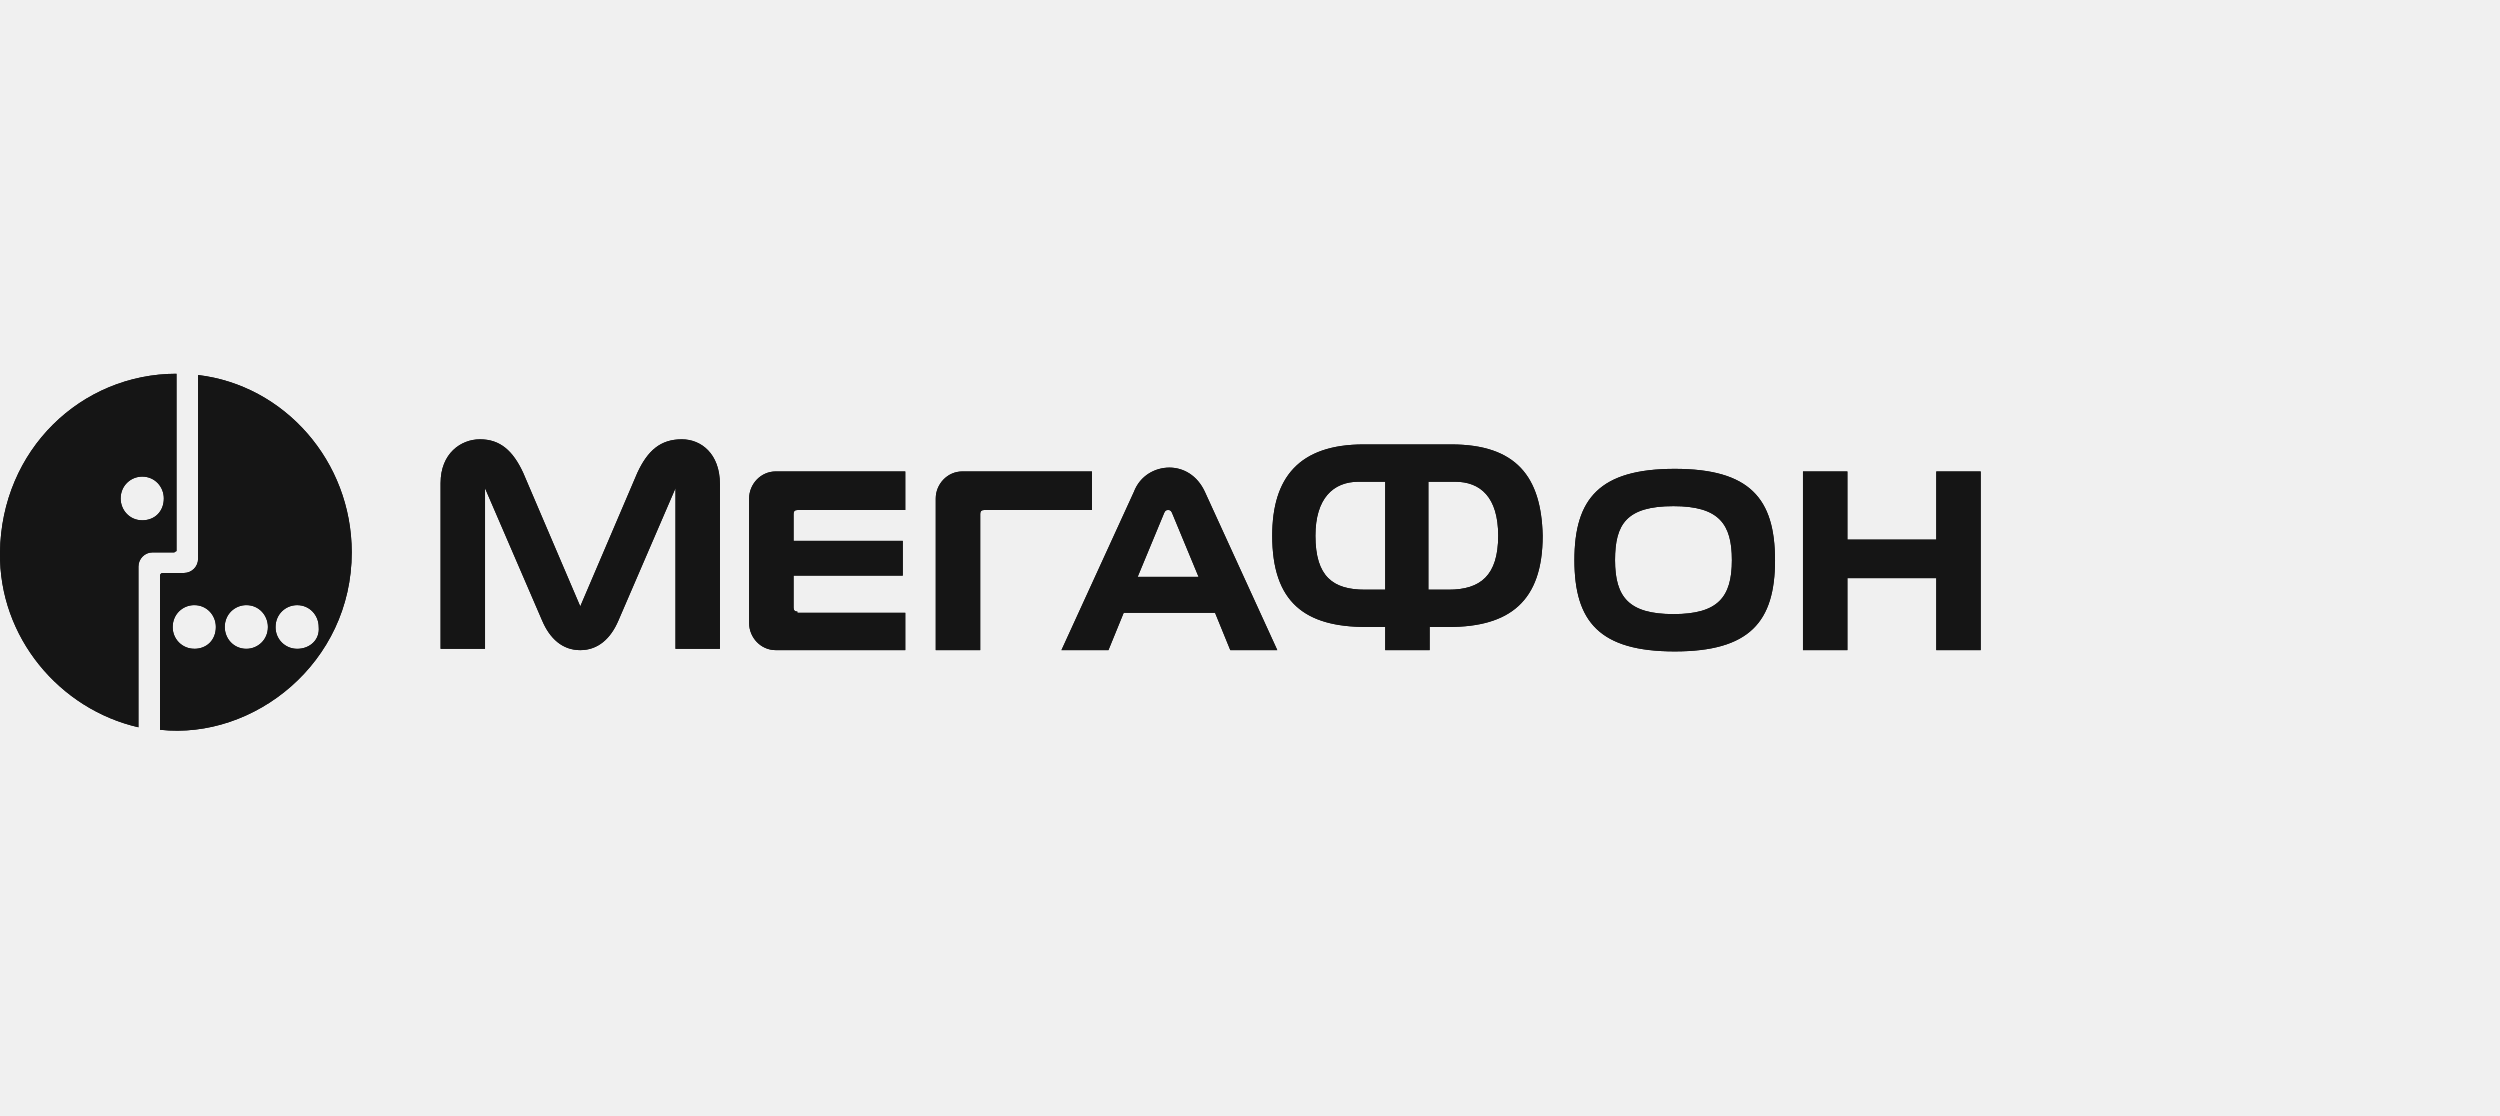
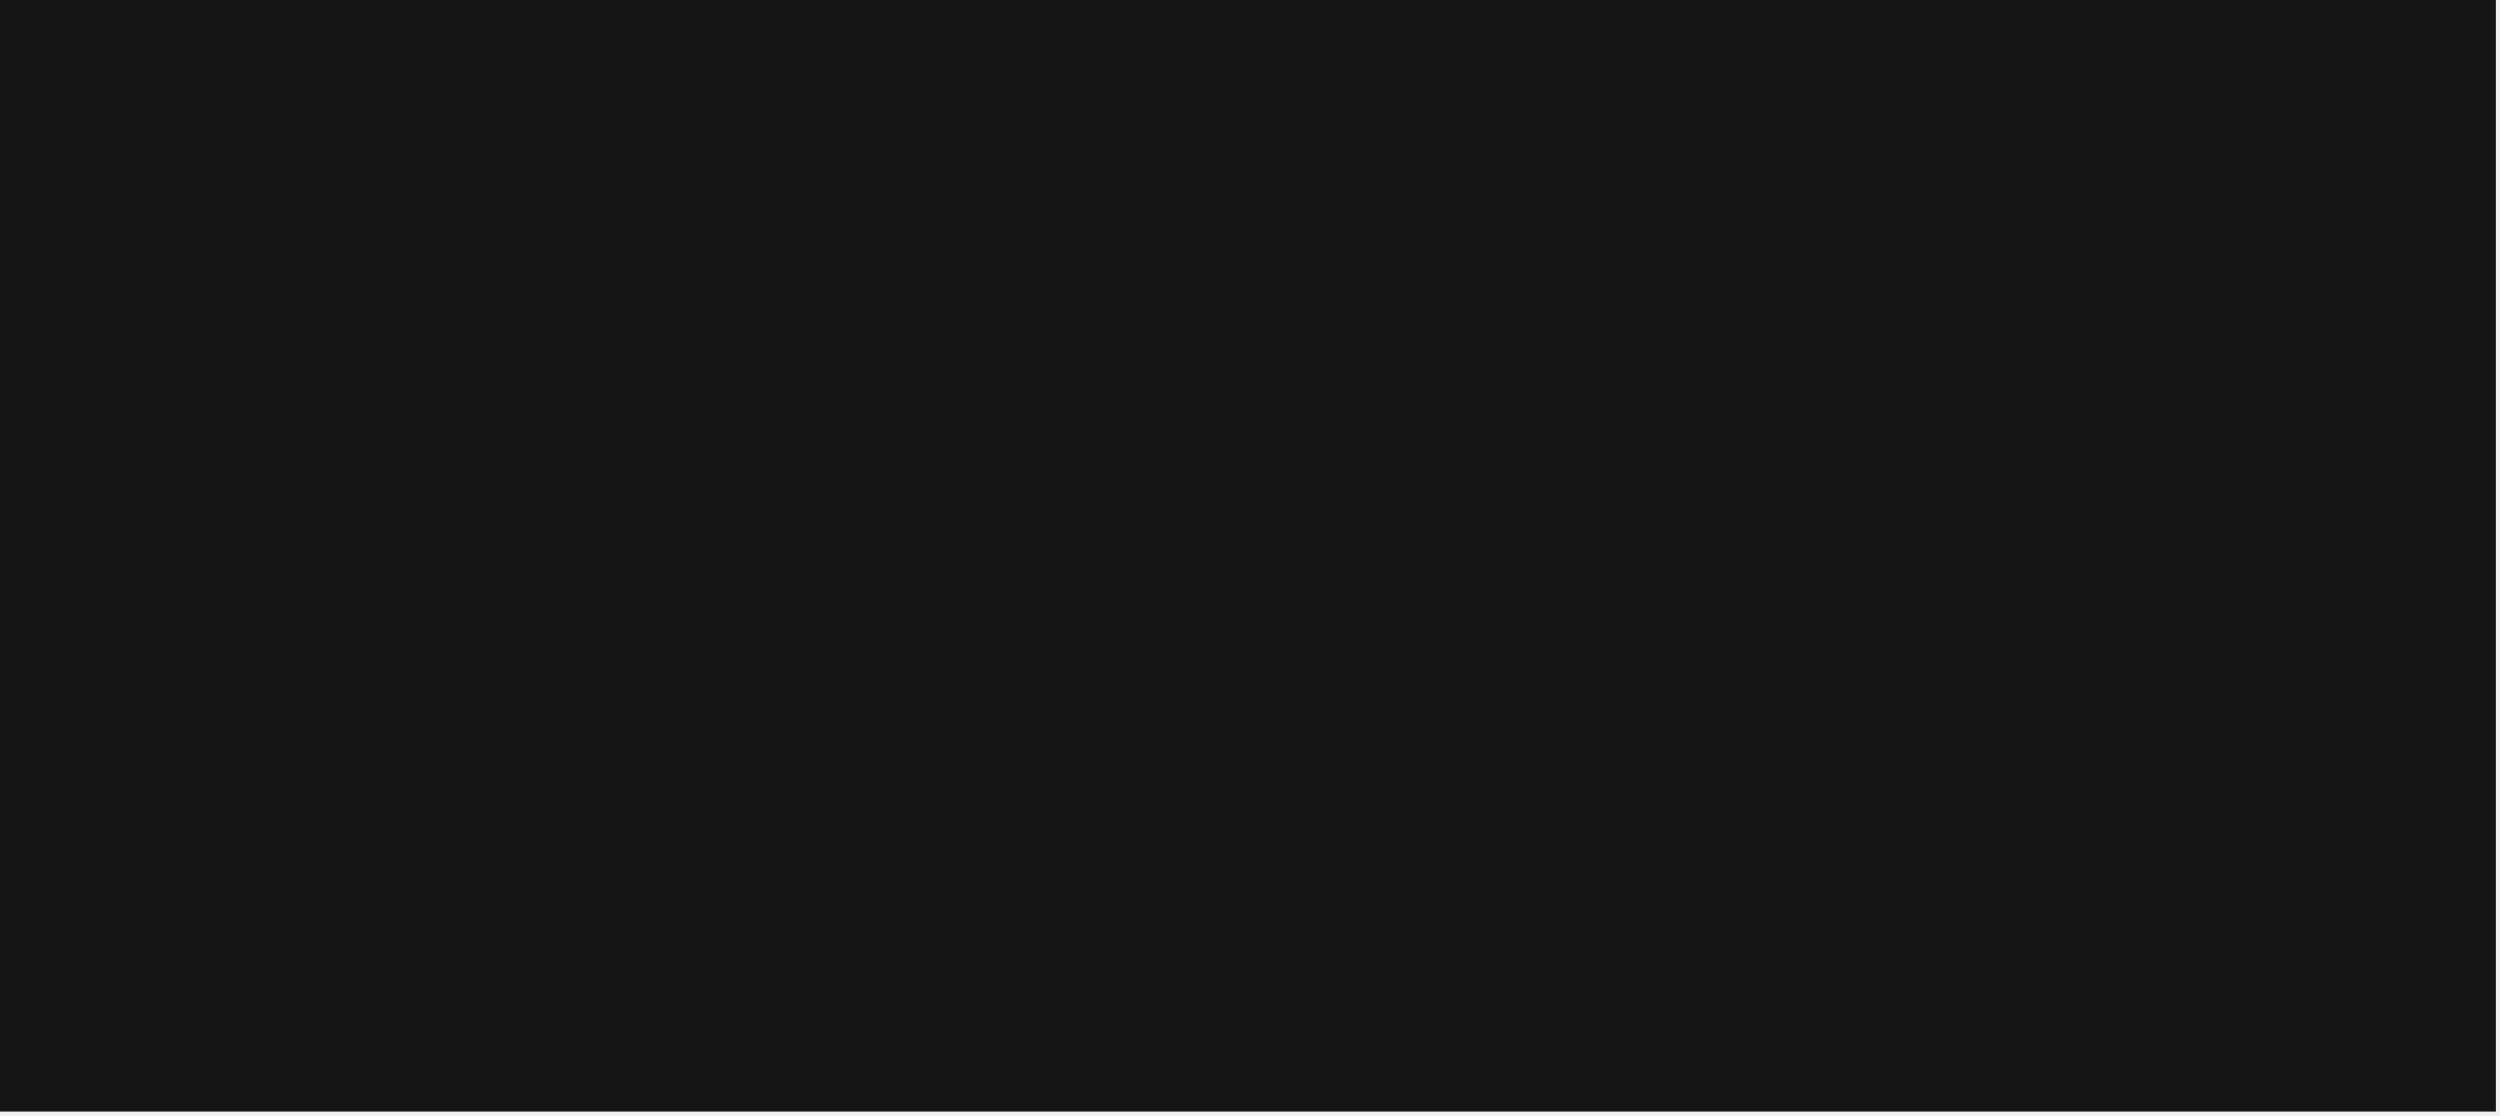
<svg xmlns="http://www.w3.org/2000/svg" xmlns:xlink="http://www.w3.org/1999/xlink" width="121" height="54">
  <defs>
-     <path d="M93.716 22.818v3.298h-4.302v-3.298h-2.15v8.647h2.15v-3.484h4.302v3.484h2.15v-8.647h-2.15zm-35.396.996c-.369-.809-1.045-1.182-1.722-1.182-.676 0-1.413.372-1.72 1.181l-3.503 7.652h2.274l.737-1.804h4.424l.737 1.805h2.274l-3.501-7.652zm-3.258 4.106l1.29-3.11c.062-.125.124-.125.185-.125.06 0 .122 0 .184.125l1.29 3.109h-2.949zM33 21.263c-1.045 0-1.658.56-2.15 1.617l-2.765 6.47-2.765-6.47c-.492-1.058-1.106-1.617-2.09-1.617-.922 0-1.905.684-1.905 2.115v8.025h2.15v-7.775l2.766 6.408c.369.871.983 1.43 1.843 1.43s1.475-.56 1.845-1.43l2.765-6.41v7.777h2.15V23.44c0-1.494-.922-2.177-1.842-2.177H33zm5.593 8.338c-.123 0-.184-.063-.184-.188v-1.554h5.285v-1.682h-5.285V24.87c0-.123.061-.185.184-.185h5.223v-1.867h-6.268c-.737 0-1.29.623-1.29 1.307v6.034c0 .685.553 1.307 1.29 1.307h6.268V29.66h-5.223v-.06zm8.85 1.865V24.87c0-.123.06-.185.184-.185h5.223v-1.867H46.58c-.737 0-1.29.623-1.29 1.307v7.34h2.151zM85.91 27.11c0-2.986-1.228-4.417-4.853-4.417-3.626 0-4.855 1.431-4.855 4.418 0 2.986 1.229 4.417 4.855 4.417 3.625 0 4.854-1.431 4.854-4.417v-.001zm-4.915 2.613c-2.15 0-2.827-.809-2.827-2.613 0-1.742.553-2.613 2.827-2.613 2.213 0 2.828.87 2.828 2.613 0 1.804-.677 2.613-2.828 2.613zm-10.754-8.212H66c-3.134 0-4.424 1.617-4.424 4.417 0 3.236 1.598 4.417 4.548 4.417h.921v1.12h2.15v-1.12h.923c2.95 0 4.547-1.244 4.547-4.417-.062-2.86-1.29-4.417-4.425-4.417h.001zm-3.196 7.03h-.983c-1.536 0-2.396-.623-2.396-2.613 0-1.804.86-2.613 2.088-2.613h1.29v5.226h.001zm3.073 0h-.984v-5.226h1.29c1.229 0 2.089.746 2.089 2.613 0 1.93-.86 2.613-2.397 2.613h.002zm-60.53-10.39v8.896a.686.686 0 0 1-.676.685H7.867c-.06 0-.123.063-.123.125v7.464c4.547.498 9.28-3.234 9.28-8.585 0-4.417-3.258-8.087-7.437-8.585zm-.185 13.25a1.041 1.041 0 0 1-1.045-1.056c0-.623.492-1.058 1.045-1.058.615 0 1.045.498 1.045 1.058 0 .622-.43 1.058-1.045 1.058v-.001zm2.52.002c-.614 0-1.045-.496-1.045-1.057 0-.623.492-1.059 1.046-1.059.613 0 1.043.499 1.043 1.059 0 .622-.491 1.057-1.045 1.057zm2.458 0a1.041 1.041 0 0 1-1.045-1.056c0-.623.492-1.059 1.045-1.059.615 0 1.045.499 1.045 1.059.06.621-.43 1.057-1.045 1.057zM.001 26.738c-.062 4.107 2.888 7.59 6.699 8.462v-7.778c0-.375.306-.686.676-.686H8.42c.062 0 .062-.062.123-.062V18.09c-4.61 0-8.48 3.672-8.543 8.648m6.884-1.555c-.615 0-1.045-.498-1.045-1.058 0-.622.491-1.058 1.045-1.058.614 0 1.045.496 1.045 1.057 0 .623-.43 1.059-1.045 1.059" id="a" />
+     <path d="M93.716 22.818v3.298h-4.302v-3.298h-2.15v8.647h2.15v-3.484h4.302v3.484h2.15v-8.647h-2.15zm-35.396.996c-.369-.809-1.045-1.182-1.722-1.182-.676 0-1.413.372-1.72 1.181l-3.503 7.652h2.274l.737-1.804h4.424l.737 1.805h2.274l-3.501-7.652zm-3.258 4.106l1.29-3.11c.062-.125.124-.125.185-.125.06 0 .122 0 .184.125l1.29 3.109h-2.949zM33 21.263c-1.045 0-1.658.56-2.15 1.617l-2.765 6.47-2.765-6.47c-.492-1.058-1.106-1.617-2.09-1.617-.922 0-1.905.684-1.905 2.115v8.025h2.15v-7.775l2.766 6.408c.369.871.983 1.43 1.843 1.43s1.475-.56 1.845-1.43l2.765-6.41v7.777h2.15V23.44c0-1.494-.922-2.177-1.842-2.177H33zm5.593 8.338c-.123 0-.184-.063-.184-.188v-1.554h5.285v-1.682h-5.285V24.87c0-.123.061-.185.184-.185h5.223v-1.867h-6.268c-.737 0-1.29.623-1.29 1.307v6.034c0 .685.553 1.307 1.29 1.307h6.268V29.66h-5.223v-.06zm8.85 1.865V24.87c0-.123.06-.185.184-.185h5.223v-1.867H46.58c-.737 0-1.29.623-1.29 1.307v7.34h2.151zM85.91 27.11c0-2.986-1.228-4.417-4.853-4.417-3.626 0-4.855 1.431-4.855 4.418 0 2.986 1.229 4.417 4.855 4.417 3.625 0 4.854-1.431 4.854-4.417v-.001zm-4.915 2.613c-2.15 0-2.827-.809-2.827-2.613 0-1.742.553-2.613 2.827-2.613 2.213 0 2.828.87 2.828 2.613 0 1.804-.677 2.613-2.828 2.613zm-10.754-8.212H66c-3.134 0-4.424 1.617-4.424 4.417 0 3.236 1.598 4.417 4.548 4.417h.921v1.12h2.15v-1.12h.923c2.95 0 4.547-1.244 4.547-4.417-.062-2.86-1.29-4.417-4.425-4.417h.001zm-3.196 7.03h-.983c-1.536 0-2.396-.623-2.396-2.613 0-1.804.86-2.613 2.088-2.613h1.29v5.226h.001zm3.073 0h-.984v-5.226h1.29c1.229 0 2.089.746 2.089 2.613 0 1.93-.86 2.613-2.397 2.613h.002zm-60.53-10.39v8.896a.686.686 0 0 1-.676.685H7.867c-.06 0-.123.063-.123.125v7.464c4.547.498 9.28-3.234 9.28-8.585 0-4.417-3.258-8.087-7.437-8.585zm-.185 13.25a1.041 1.041 0 0 1-1.045-1.056c0-.623.492-1.058 1.045-1.058.615 0 1.045.498 1.045 1.058 0 .622-.43 1.058-1.045 1.058v-.001zm2.52.002c-.614 0-1.045-.496-1.045-1.057 0-.623.492-1.059 1.046-1.059.613 0 1.043.499 1.043 1.059 0 .622-.491 1.057-1.045 1.057zm2.458 0a1.041 1.041 0 0 1-1.045-1.056c0-.623.492-1.059 1.045-1.059.615 0 1.045.499 1.045 1.059.06.621-.43 1.057-1.045 1.057zM.001 26.738c-.062 4.107 2.888 7.59 6.699 8.462v-7.778c0-.375.306-.686.676-.686H8.42c.062 0 .062-.062.123-.062V18.09c-4.61 0-8.48 3.672-8.543 8.648m6.884-1.555c-.615 0-1.045-.498-1.045-1.058 0-.622.491-1.058 1.045-1.058.614 0 1.045.496 1.045 1.057 0 .623-.43 1.059-1.045 1.059" />
  </defs>
  <g fill="none" fill-rule="evenodd">
-     <mask id="b" fill="#fff">
+     <mask fill="#fff">
      <use xlink:href="#a" />
    </mask>
    <use fill="#151515" fill-rule="nonzero" xlink:href="#a" />
    <g mask="url(#b)" fill="#151515">
      <path d="M0 0h120.8v53.8H0z" />
    </g>
  </g>
</svg>
